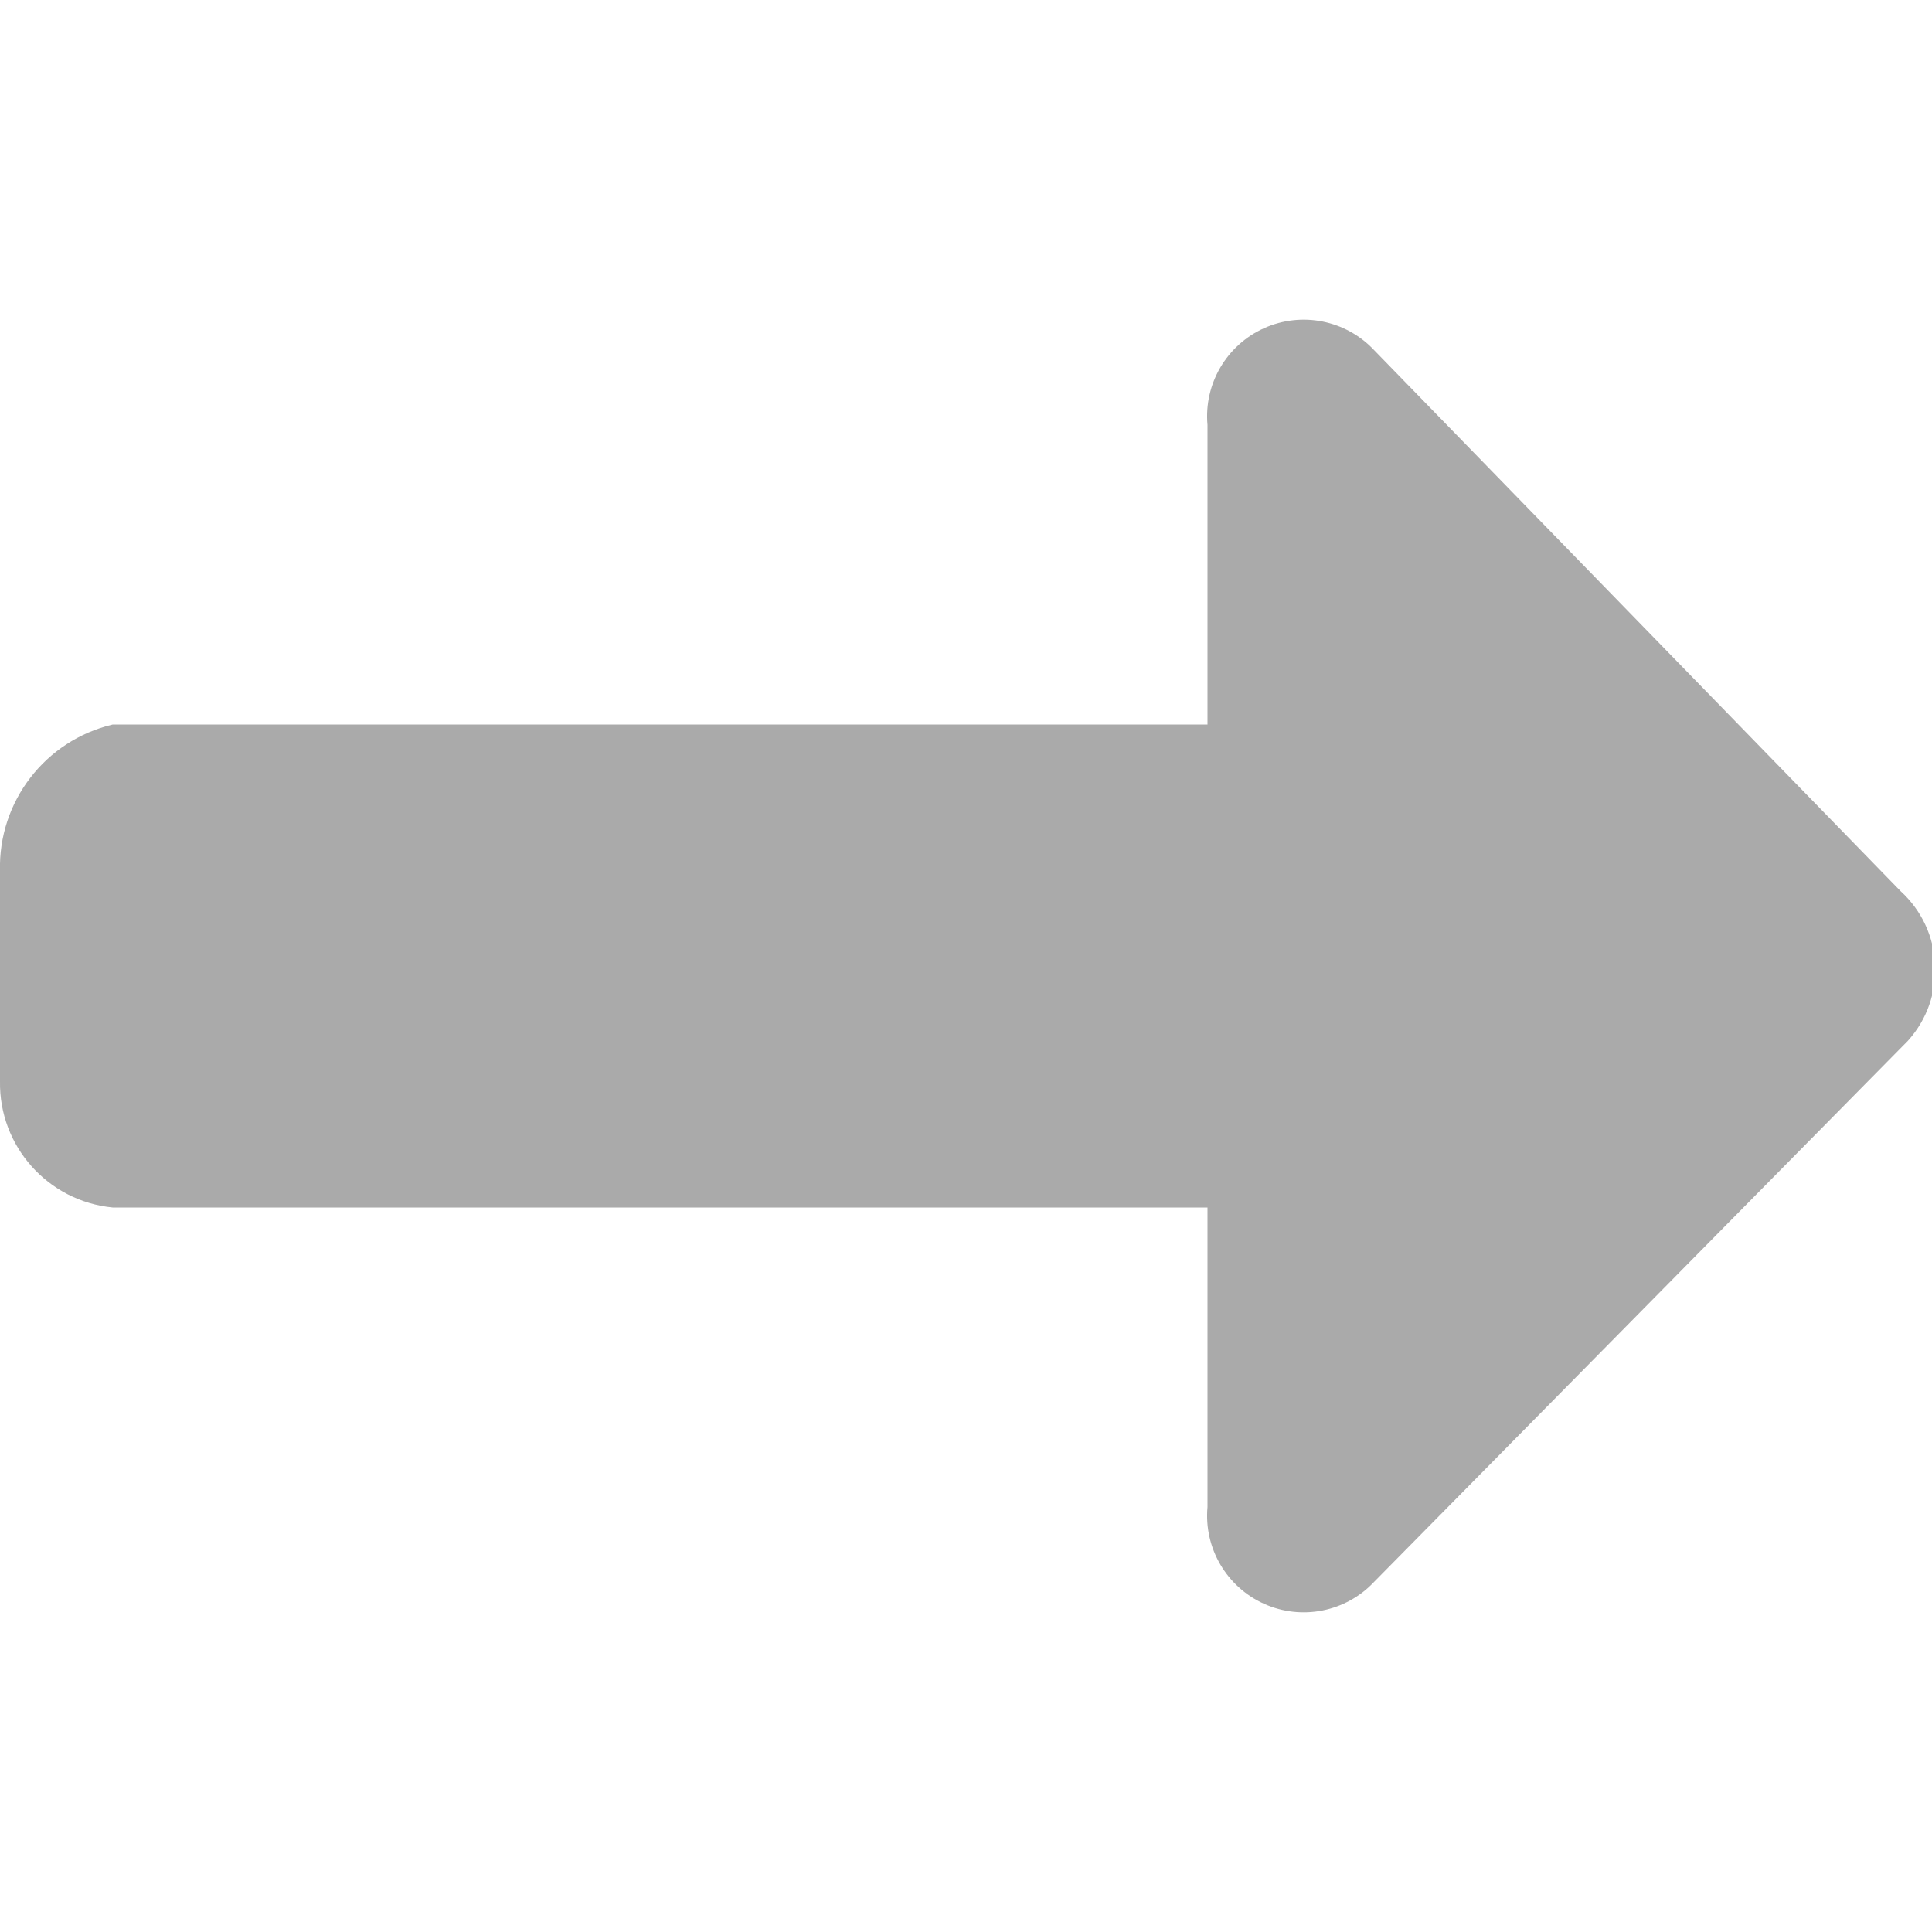
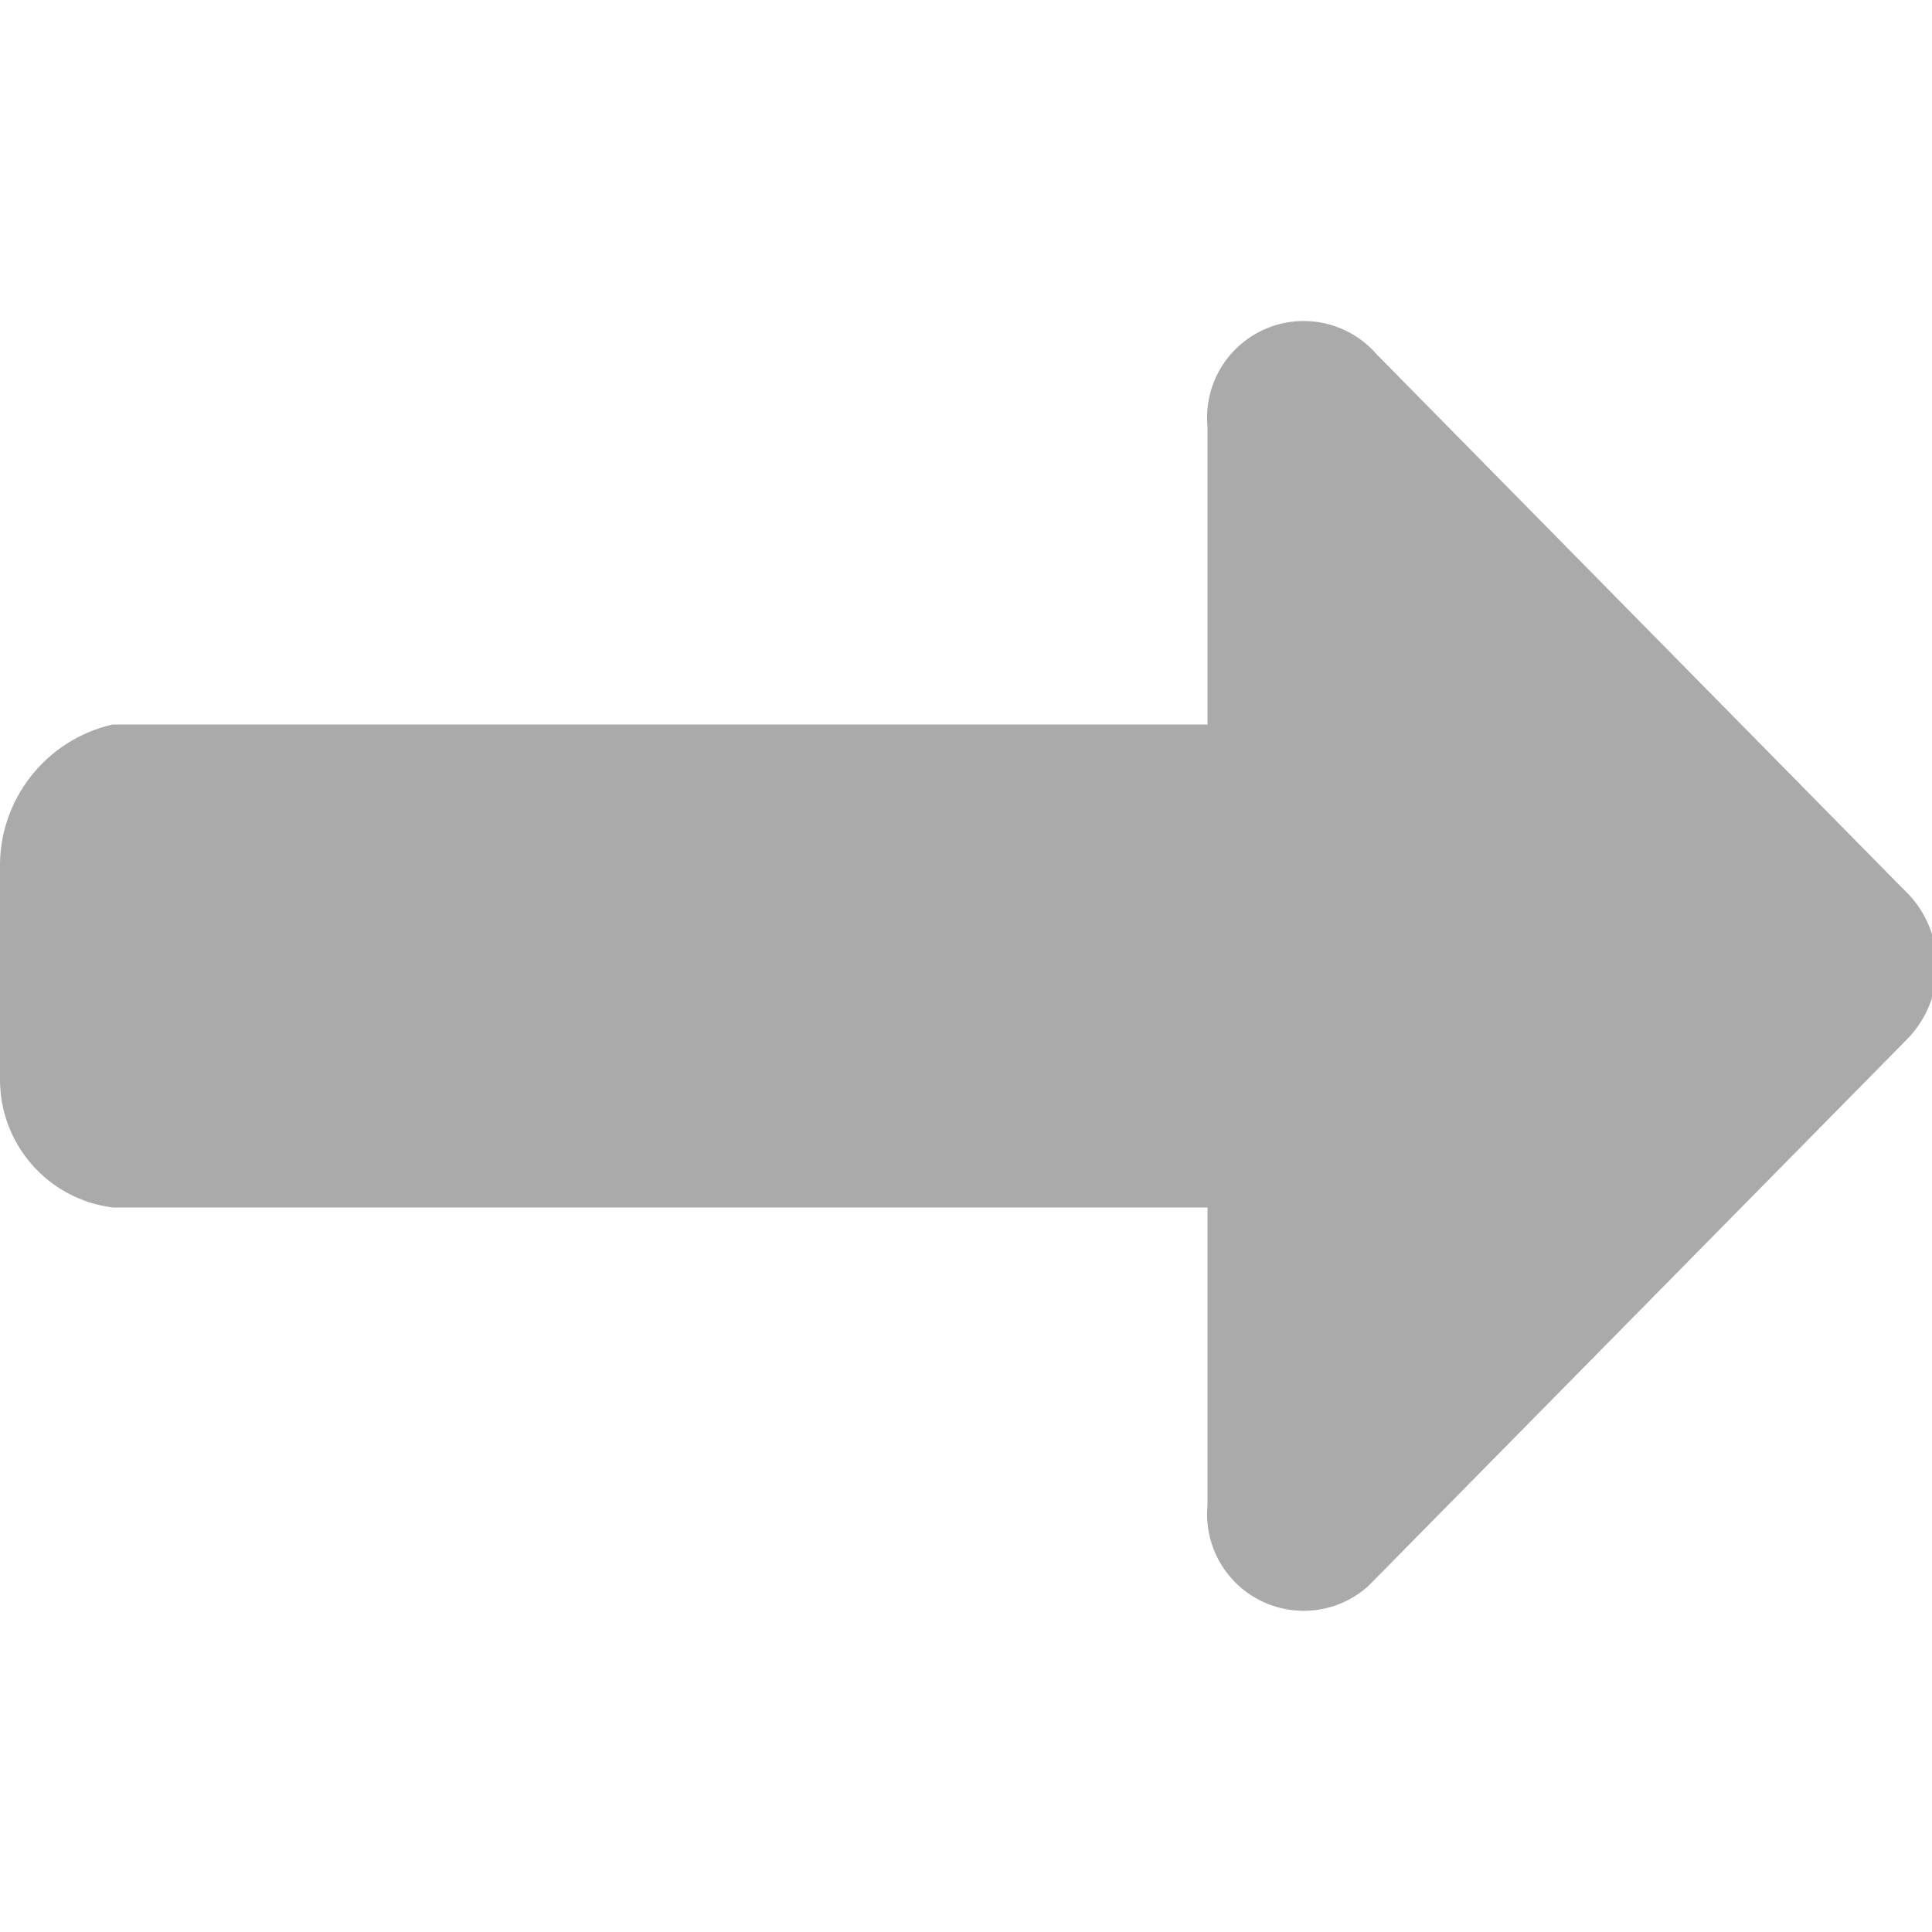
<svg xmlns="http://www.w3.org/2000/svg" width="24" height="24" viewBox="0 0 24 24">
-   <path style="fill:#aaa" d="M23.61,11.07L17.07,4.35A1.2,1.2,0,0,0,15,5.28V9H1.4A1.82,1.82,0,0,0,0,10.82v2.61A1.55,         1.55,0,0,0,1.4,15H15v3.72a1.2,1.2,0,0,0,2.07.93l6.63-6.72A1.32,1.32,0,0,0,23.61,11.07Z" />
+   <path fill="#aaa" d="M23.6 11l-6.5-6.6a1.2 1.2 0 0 0-2.1.9V9H1.4A1.8 1.8 0 0 0 0 10.8v2.6A1.6 1.6 0 0 0 1.4 15H15v3.7a1.2 1.2 0 0 0 2 1l6.7-6.8a1.3 1.3 0 0 0 0-1.8z" />
</svg>
